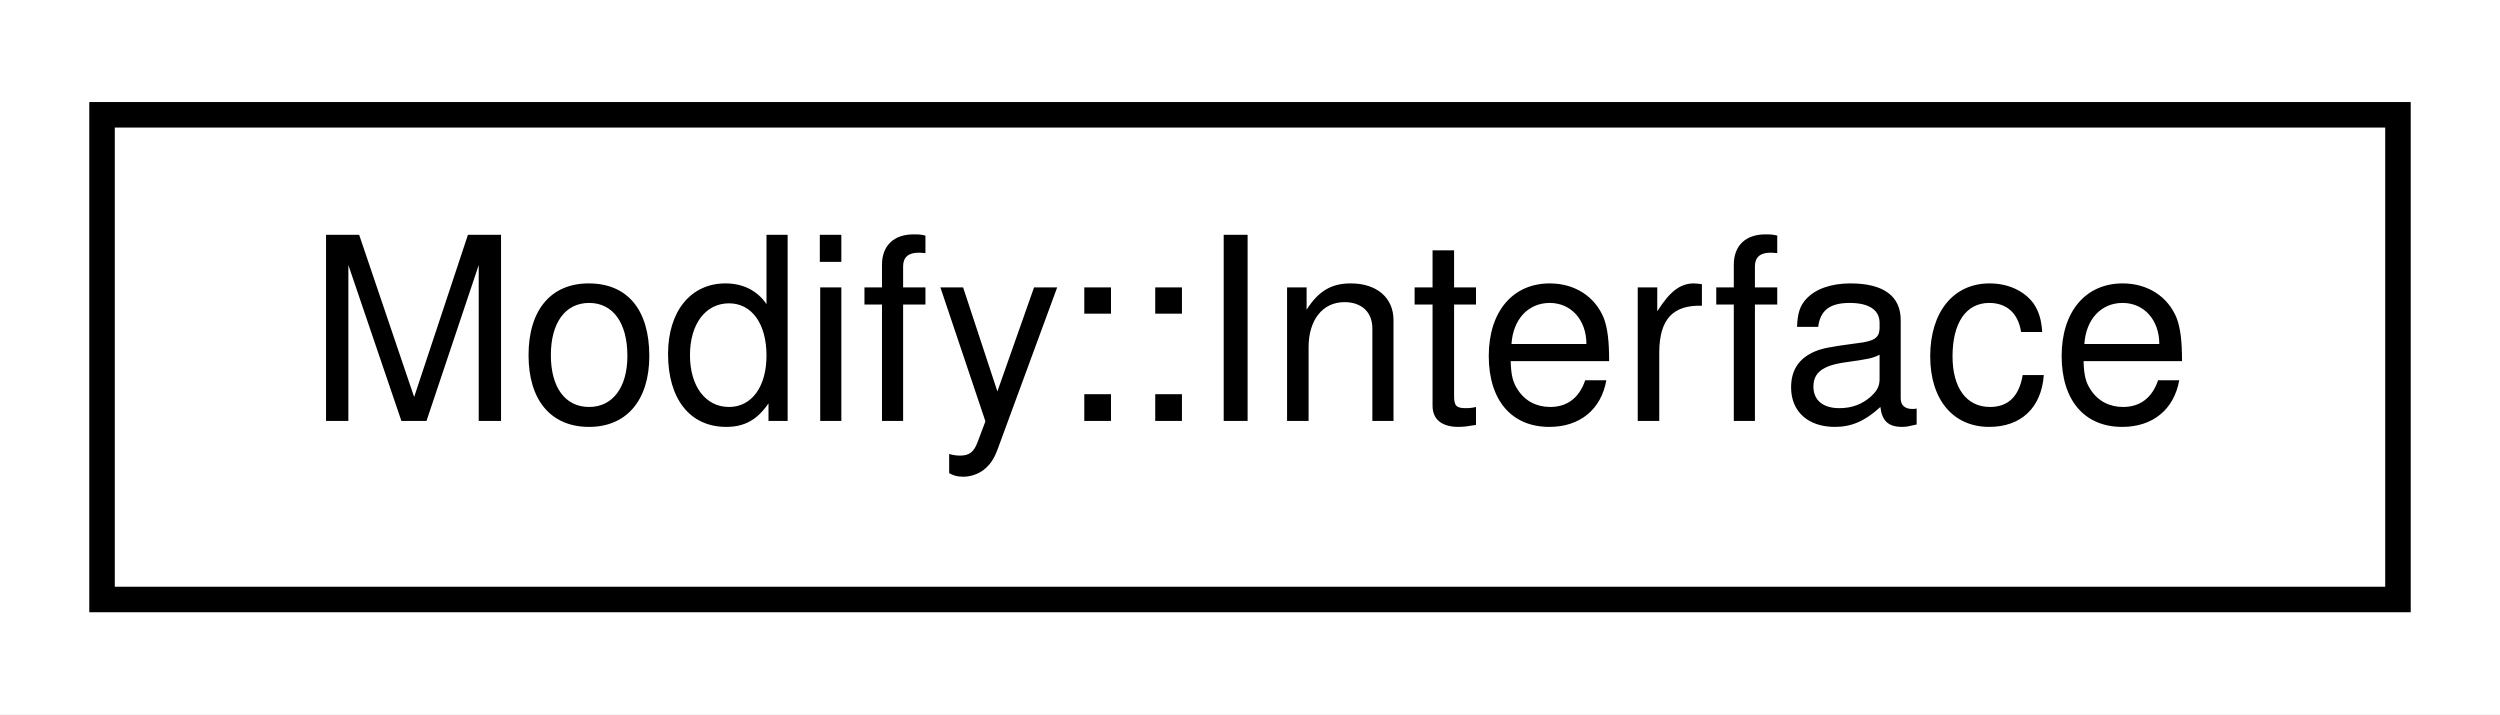
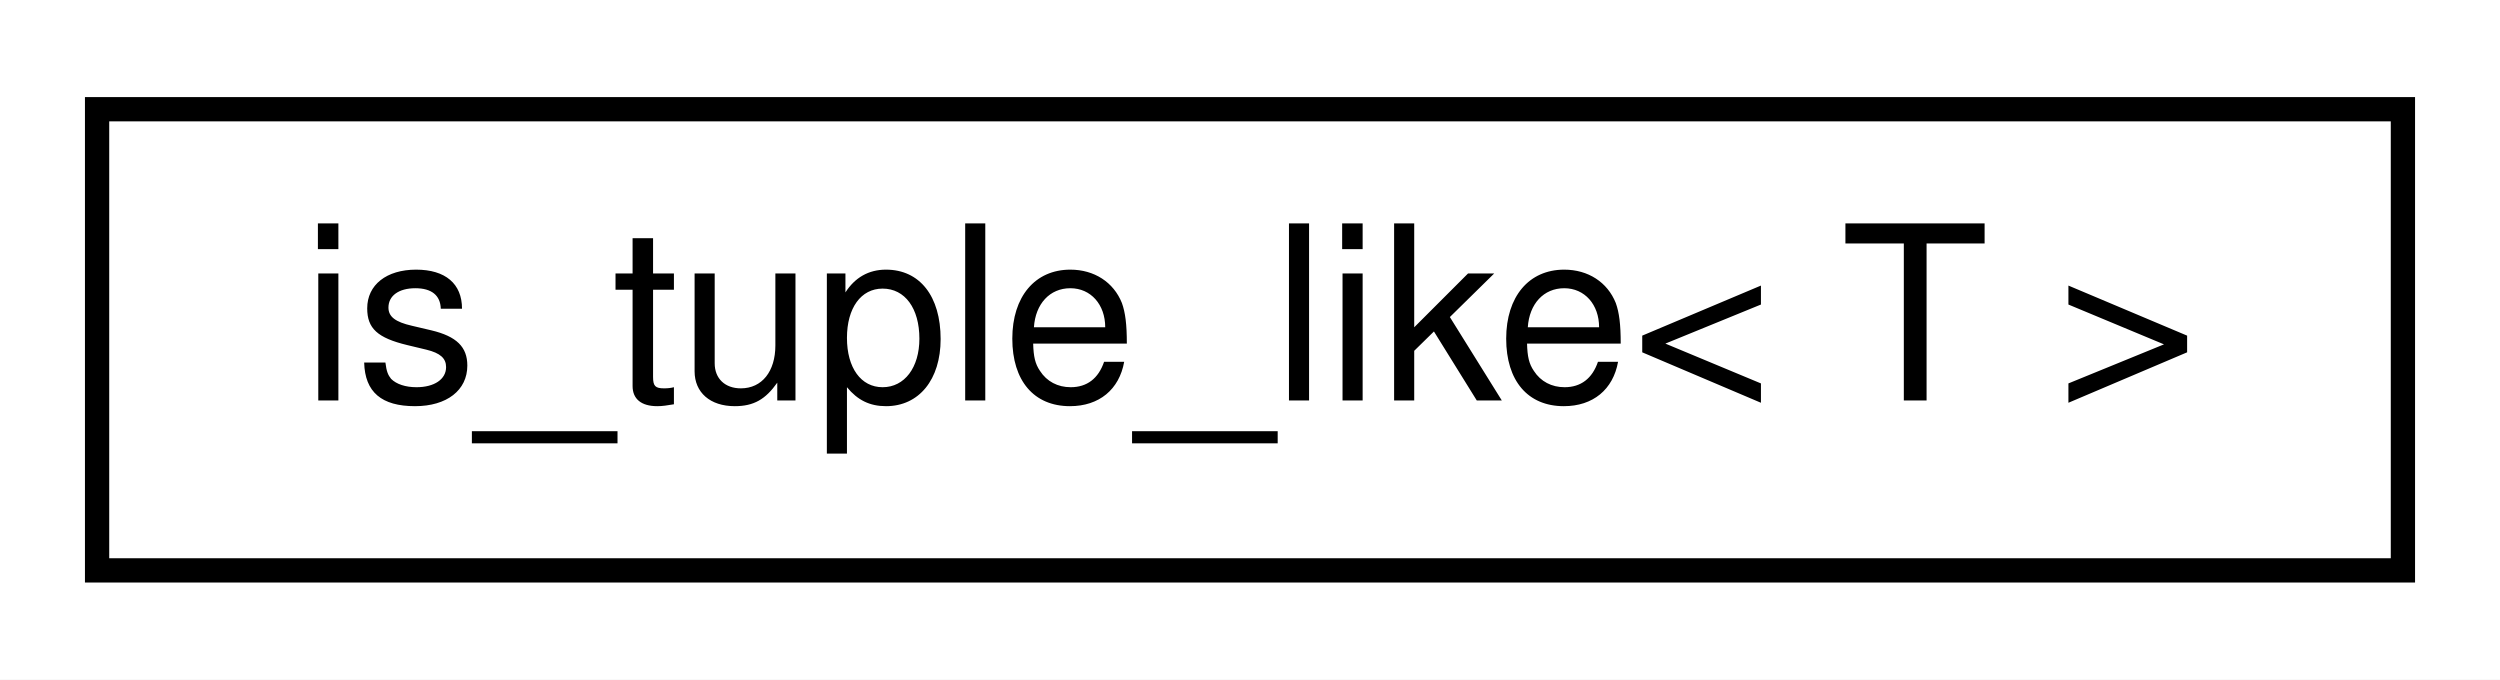
- <svg xmlns="http://www.w3.org/2000/svg" xmlns:xlink="http://www.w3.org/1999/xlink" width="98pt" height="28pt" viewBox="0.00 0.00 98.00 28.00">
+ <svg xmlns="http://www.w3.org/2000/svg" xmlns:xlink="http://www.w3.org/1999/xlink" width="103pt" height="28pt" viewBox="0.00 0.00 103.00 28.00">
  <g id="graph0" class="graph" transform="scale(1 1) rotate(0) translate(4 24)">
-     <polygon fill="white" stroke="transparent" points="-4,4 -4,-24 94,-24 94,4 -4,4" />
+     <polygon fill="white" stroke="transparent" points="-4,4 -4,-24 99,-24 99,4 -4,4" />
    <g id="node1" class="node">
      <g id="a_node1">
-         <a xlink:href="classModify_1_1Interface.html" target="_top" xlink:title=" ">
-           <polygon fill="white" stroke="black" points="0,-0.5 0,-19.5 90,-19.5 90,-0.5 0,-0.5" />
-           <text text-anchor="middle" x="45" y="-7.5" font-family="Helvetica,sans-Serif" font-size="10.00">Modify::Interface</text>
+         <a xlink:href="structis__tuple__like.html" target="_top" xlink:title=" ">
+           <polygon fill="white" stroke="black" points="0,-0.5 0,-19.5 95,-19.5 95,-0.5 0,-0.5" />
+           <text text-anchor="middle" x="47.5" y="-7.5" font-family="Helvetica,sans-Serif" font-size="10.00">is_tuple_like&lt; T &gt;</text>
        </a>
      </g>
    </g>
  </g>
</svg>
